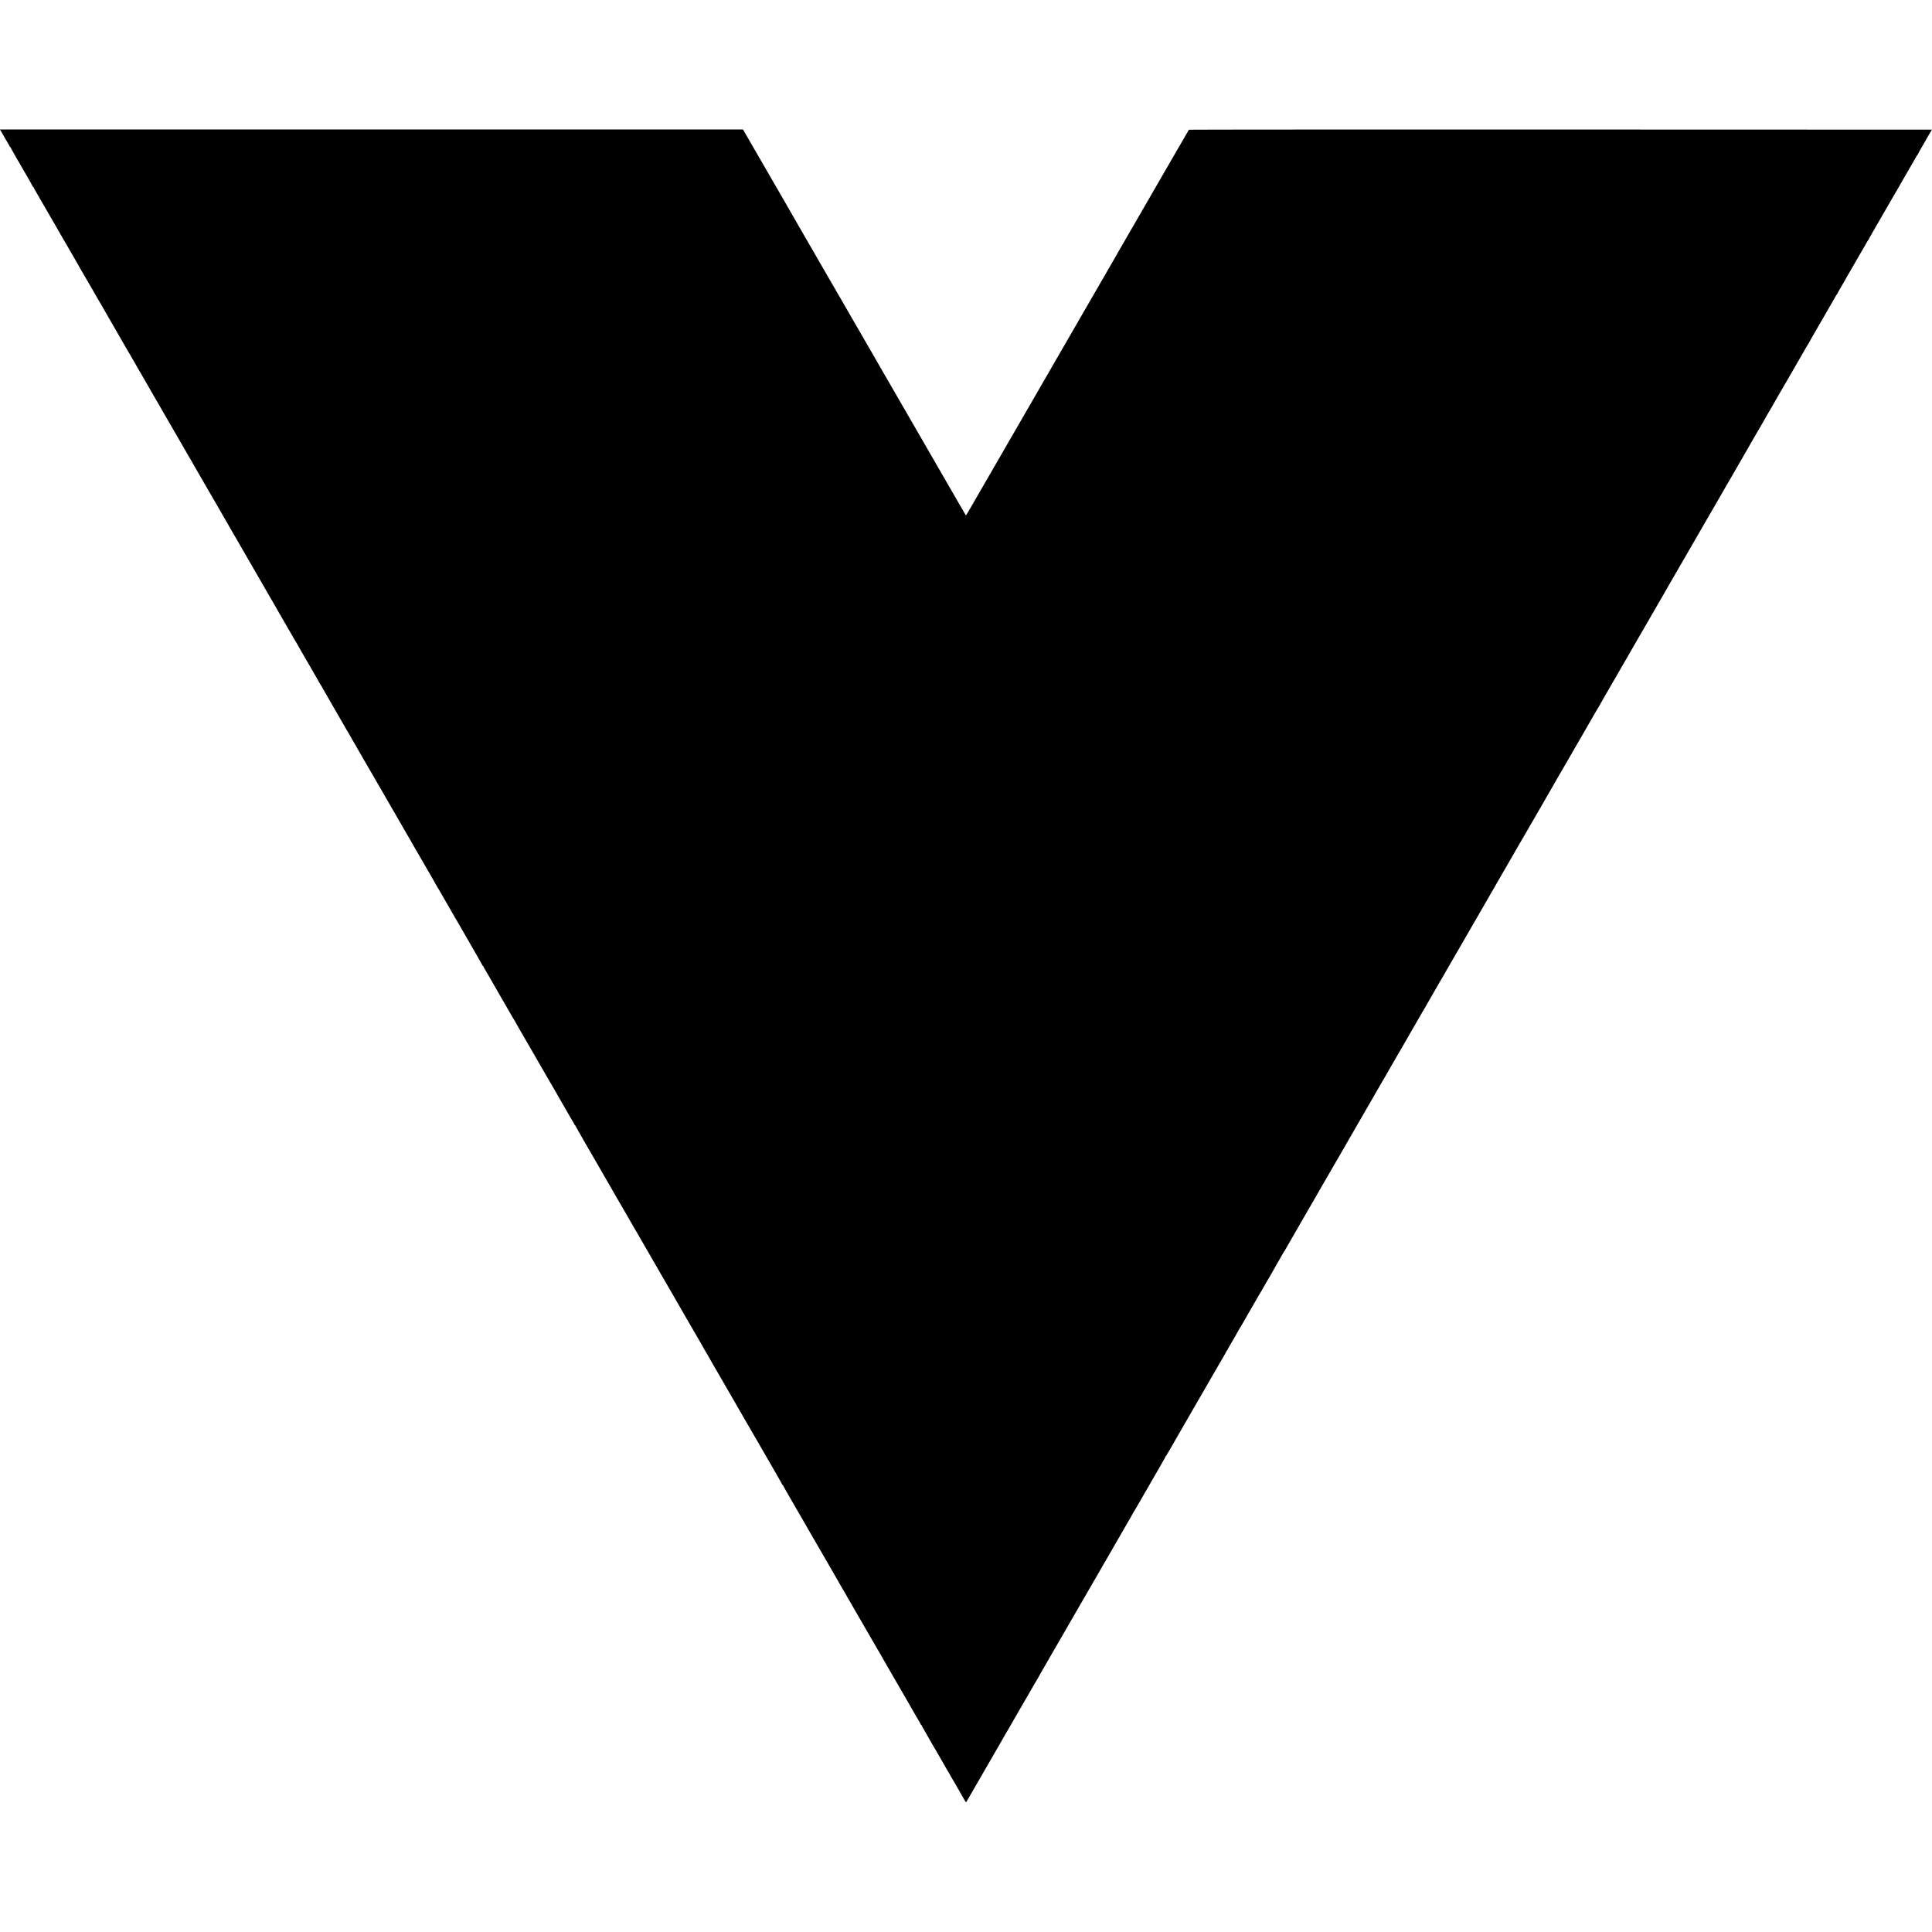
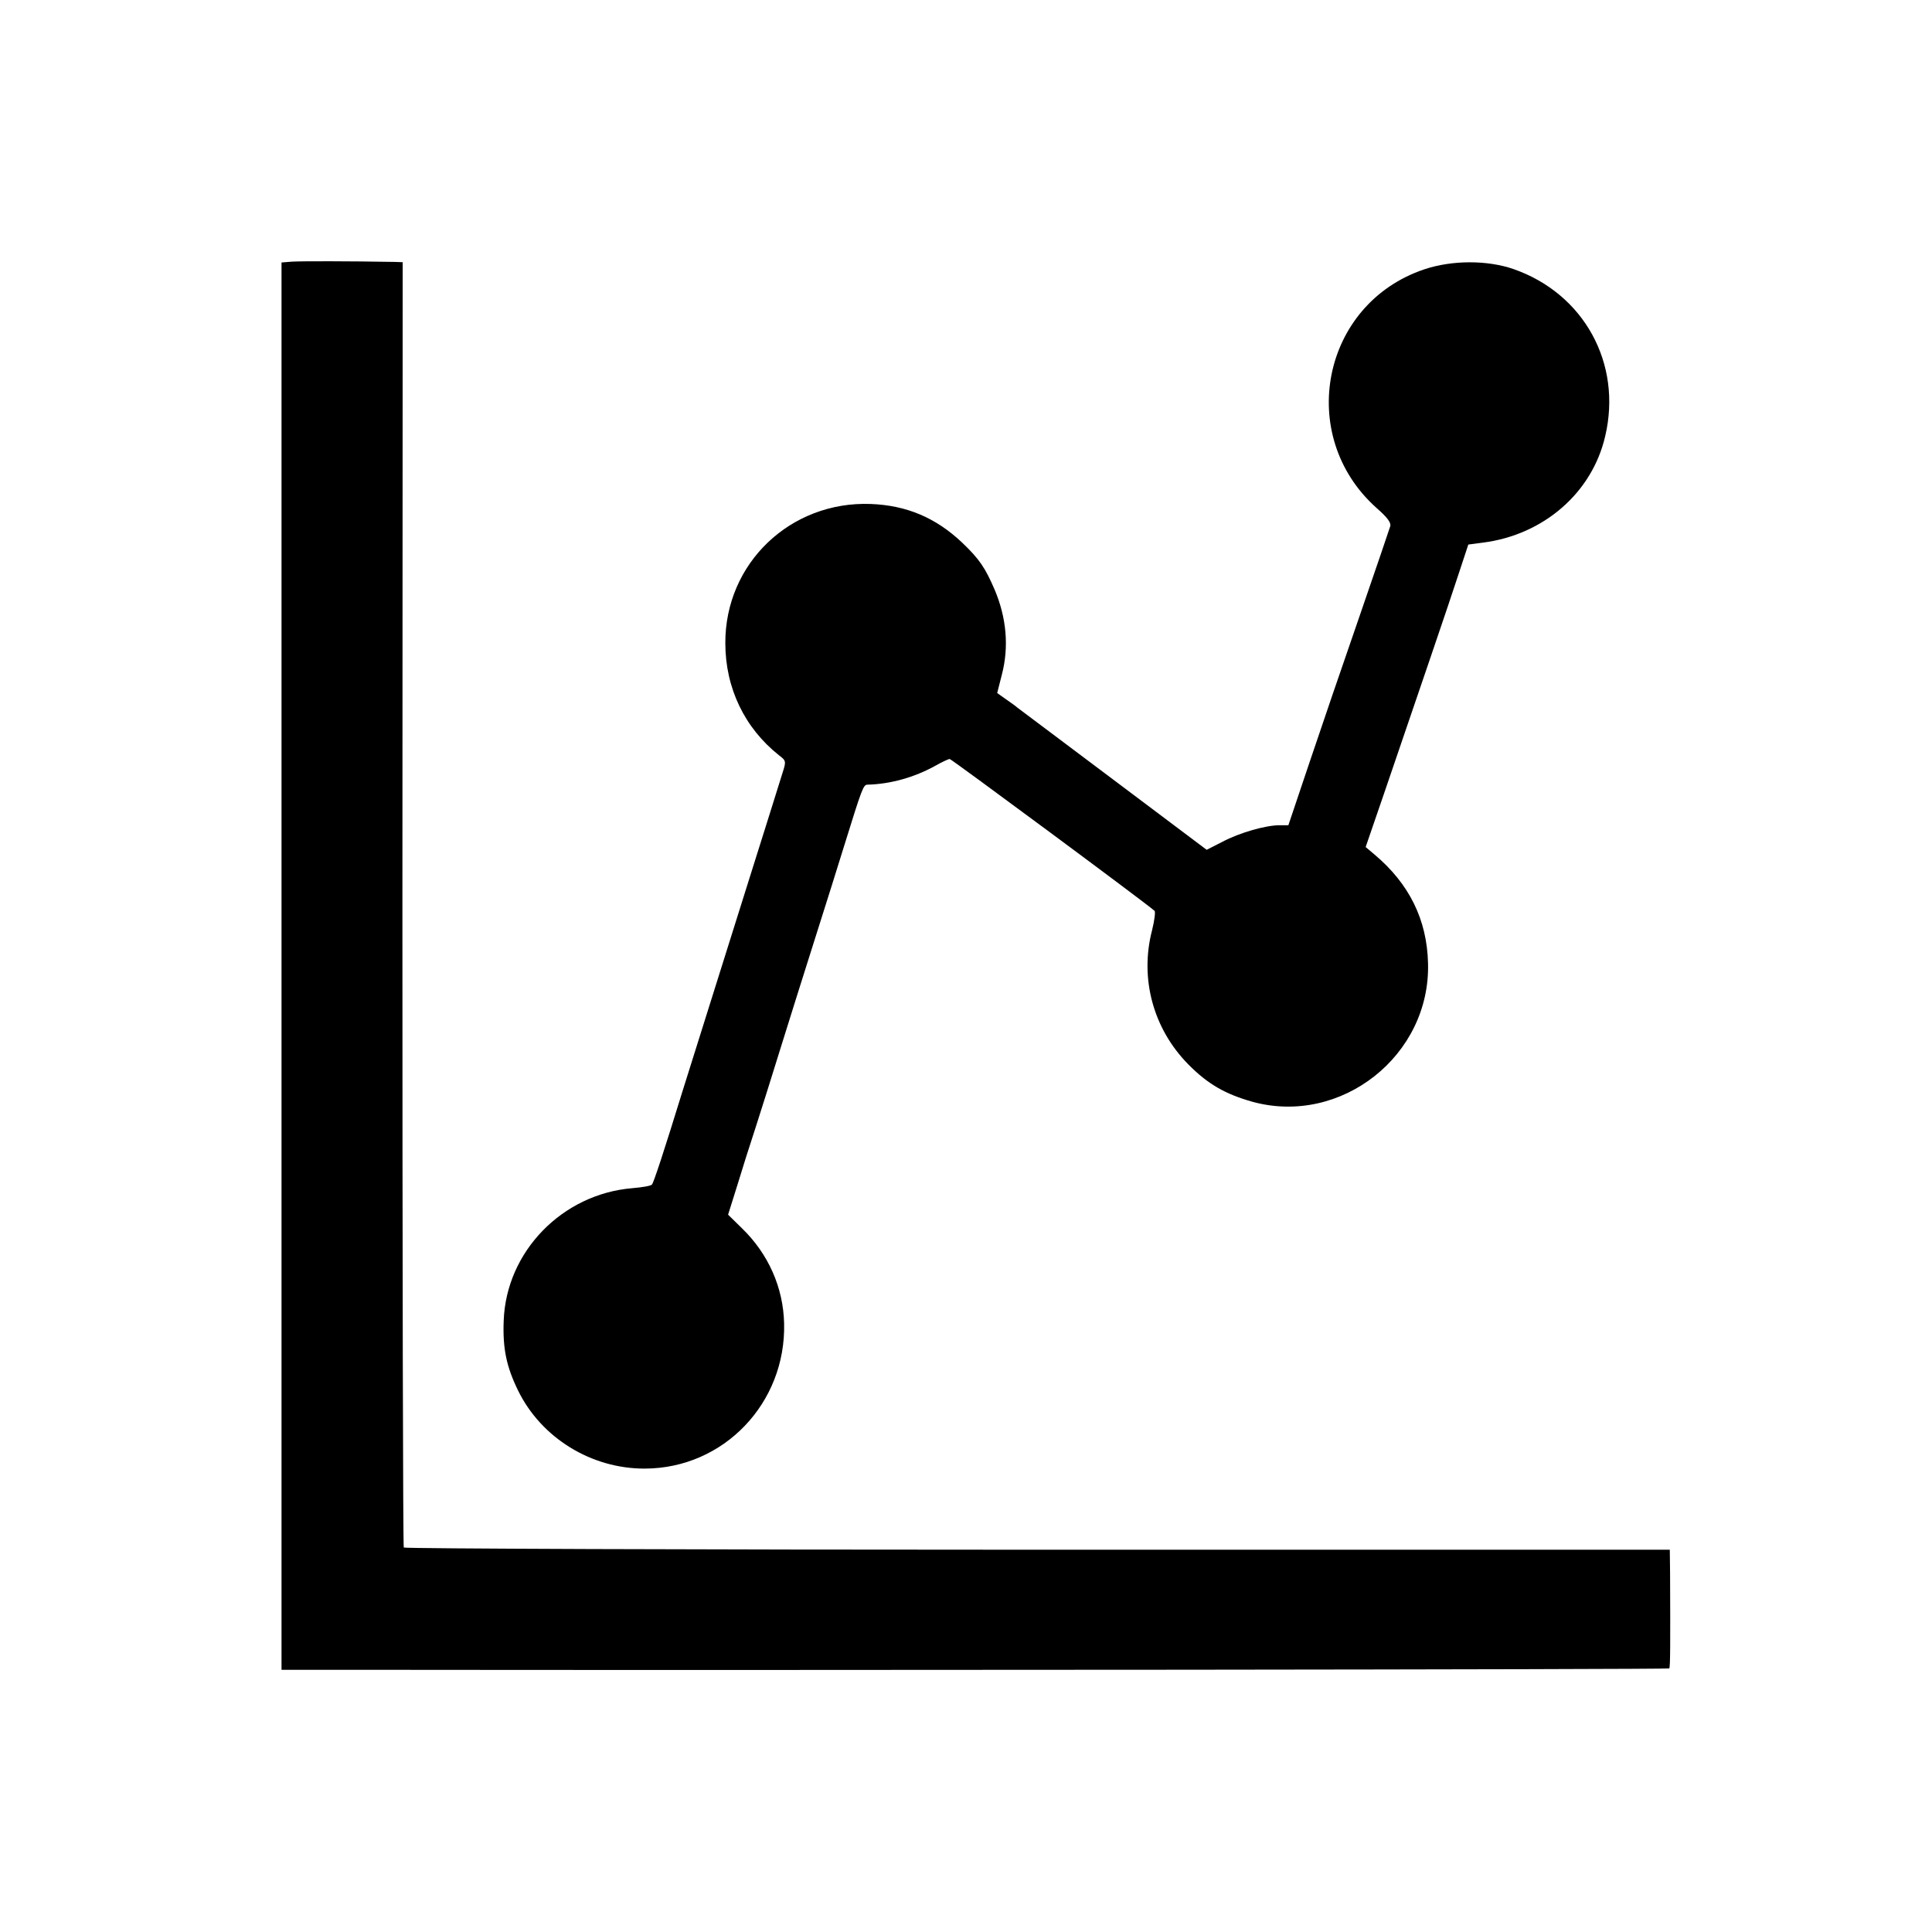
- <svg xmlns="http://www.w3.org/2000/svg" version="1.0" width="16pt" height="16pt" viewBox="0 0 16 16" preserveAspectRatio="xMidYMid meet">
-   <g transform="translate(0,16) scale(0.00032,-0.00032)" fill="#000000" stroke="none">
-     <path d="M18 46618 c45 -75 122 -207 122 -211 0 -2 25 -45 55 -95 30 -50 55 -96 55 -102 0 -5 5 -10 10 -10 6 0 10 -4 10 -9 0 -5 73 -135 161 -288 89 -153 173 -298 187 -323 14 -25 32 -57 41 -72 88 -149 187 -324 189 -335 2 -7 8 -13 13 -13 5 0 9 -4 9 -10 0 -5 46 -89 103 -187 175 -302 490 -846 507 -876 8 -16 20 -36 25 -45 28 -46 290 -498 339 -585 13 -23 74 -129 136 -236 61 -107 123 -215 137 -240 14 -25 29 -50 33 -56 5 -5 23 -37 40 -70 18 -33 38 -67 44 -75 11 -16 21 -33 63 -109 14 -25 29 -50 33 -56 4 -5 21 -35 38 -65 55 -100 261 -455 269 -465 4 -5 14 -21 20 -35 15 -29 41 -75 103 -180 24 -41 52 -88 60 -105 9 -16 57 -100 107 -185 112 -193 362 -626 380 -660 8 -14 23 -38 33 -55 11 -16 23 -37 27 -45 4 -8 26 -46 48 -85 23 -38 53 -90 67 -115 46 -81 64 -113 178 -310 62 -107 121 -210 132 -227 37 -67 56 -99 85 -148 16 -27 32 -57 36 -65 4 -8 15 -27 25 -42 9 -15 53 -89 96 -165 44 -76 177 -307 296 -513 120 -206 268 -463 330 -570 131 -227 117 -203 200 -348 36 -62 73 -125 82 -140 10 -15 21 -34 25 -42 4 -8 20 -37 36 -65 17 -27 38 -65 48 -82 49 -85 64 -111 87 -153 13 -25 28 -49 32 -55 4 -5 78 -134 165 -285 87 -151 166 -288 176 -305 10 -16 26 -43 35 -59 9 -17 125 -217 257 -445 132 -229 253 -441 270 -471 17 -30 45 -79 64 -108 18 -29 33 -54 33 -57 0 -2 20 -37 44 -77 24 -40 123 -212 221 -383 97 -170 190 -330 205 -355 16 -25 39 -65 53 -90 13 -25 81 -144 152 -265 70 -121 137 -238 150 -260 12 -22 37 -65 55 -95 18 -30 43 -73 55 -95 12 -22 48 -85 80 -140 77 -132 163 -280 190 -330 13 -22 71 -123 130 -225 59 -102 116 -199 126 -217 10 -17 29 -50 43 -72 15 -22 26 -43 26 -45 0 -2 27 -50 60 -106 33 -56 60 -103 60 -105 0 -2 55 -98 90 -155 8 -14 182 -316 239 -414 13 -22 45 -79 72 -124 27 -46 49 -86 49 -89 0 -2 14 -24 30 -48 16 -24 30 -46 30 -49 0 -5 74 -135 100 -176 5 -8 24 -42 43 -75 50 -88 58 -101 262 -455 104 -179 199 -345 213 -370 14 -25 28 -49 32 -55 4 -5 17 -26 28 -45 10 -19 62 -109 114 -200 114 -197 133 -230 170 -295 16 -27 33 -57 38 -65 17 -28 96 -165 103 -180 4 -8 16 -28 26 -45 10 -16 77 -131 148 -255 72 -124 181 -313 243 -420 62 -107 121 -209 131 -227 35 -62 323 -560 392 -678 38 -66 83 -145 100 -175 16 -30 33 -59 37 -65 4 -5 17 -27 29 -47 34 -61 56 -100 90 -156 17 -29 31 -55 31 -57 0 -2 17 -32 39 -67 21 -35 134 -229 251 -433 117 -203 235 -407 261 -451 27 -45 49 -85 49 -88 0 -4 8 -19 19 -34 15 -21 200 -341 309 -533 10 -19 33 -58 51 -87 17 -29 31 -54 31 -56 0 -2 25 -44 55 -94 30 -50 55 -95 55 -98 0 -4 6 -15 14 -23 7 -9 27 -41 43 -71 17 -30 170 -297 342 -594 171 -296 311 -542 311 -547 0 -5 5 -9 10 -9 6 0 10 -4 10 -10 0 -5 22 -47 49 -92 27 -46 58 -99 68 -118 24 -43 81 -140 93 -160 5 -8 66 -114 135 -235 69 -121 130 -227 135 -235 12 -21 259 -447 283 -490 10 -19 28 -47 38 -62 11 -14 19 -29 19 -32 0 -3 37 -69 83 -148 99 -170 305 -526 337 -583 13 -22 31 -53 41 -70 11 -16 22 -37 26 -45 7 -14 82 -146 103 -180 14 -24 181 -311 205 -355 13 -22 46 -80 75 -130 29 -49 64 -110 78 -135 14 -25 51 -88 82 -140 31 -52 59 -102 63 -110 4 -8 18 -33 31 -55 205 -353 284 -489 309 -535 17 -30 45 -78 62 -106 18 -28 36 -60 39 -72 4 -12 12 -22 17 -22 5 0 9 -4 9 -10 0 -5 109 -197 241 -427 133 -230 250 -431 259 -448 51 -90 222 -385 280 -485 37 -63 78 -135 92 -160 14 -25 67 -117 118 -205 51 -88 101 -175 111 -193 34 -58 55 -95 149 -257 51 -88 101 -173 110 -190 9 -16 76 -131 147 -255 72 -124 140 -241 151 -260 61 -108 281 -489 355 -615 38 -66 77 -133 87 -150 35 -63 91 -161 100 -175 14 -23 99 -169 128 -220 54 -97 135 -235 142 -245 4 -5 20 -32 35 -60 26 -48 238 -416 276 -480 10 -16 26 -46 37 -65 30 -53 382 -661 403 -695 10 -16 22 -37 26 -45 4 -8 26 -48 50 -88 24 -41 43 -75 43 -77 0 -2 22 -40 50 -85 27 -45 50 -84 50 -86 0 -3 38 -69 83 -147 84 -142 302 -520 340 -587 10 -19 34 -60 52 -90 18 -30 44 -75 57 -100 14 -25 45 -79 70 -120 25 -41 56 -96 70 -121 14 -25 77 -133 138 -240 62 -107 122 -210 132 -229 25 -43 310 -535 337 -581 11 -19 26 -45 34 -59 17 -32 238 -414 266 -460 11 -19 24 -41 28 -49 3 -7 75 -133 160 -278 84 -146 153 -269 153 -274 0 -5 5 -9 10 -9 6 0 10 -4 10 -10 0 -5 82 -150 181 -322 182 -314 201 -346 240 -415 12 -21 80 -139 152 -263 71 -124 141 -245 155 -270 14 -25 28 -49 32 -55 6 -8 145 -248 220 -380 37 -66 209 -362 229 -395 11 -19 24 -42 28 -49 4 -8 67 -118 140 -243 73 -125 133 -230 133 -233 0 -2 15 -28 33 -57 19 -29 47 -78 64 -108 17 -30 53 -93 79 -139 53 -90 82 -141 157 -272 82 -142 115 -199 381 -659 142 -245 268 -463 281 -485 12 -22 71 -125 132 -230 60 -104 172 -298 248 -430 76 -132 146 -253 156 -270 11 -16 22 -36 26 -44 3 -8 30 -54 60 -103 29 -49 53 -91 53 -93 0 -3 18 -34 40 -70 22 -36 40 -67 40 -69 0 -2 37 -66 81 -142 45 -77 98 -168 119 -204 20 -36 47 -81 58 -100 12 -19 27 -47 33 -62 6 -16 15 -28 20 -28 5 0 9 -4 9 -9 0 -6 63 -118 140 -251 77 -133 140 -243 140 -245 0 -2 18 -33 41 -70 22 -37 49 -83 60 -101 10 -19 29 -51 40 -71 25 -45 109 -189 126 -218 7 -11 17 -29 22 -40 6 -11 22 -38 35 -60 14 -22 37 -62 52 -90 14 -27 35 -62 45 -77 11 -14 19 -29 19 -32 0 -3 18 -35 40 -71 22 -36 40 -67 40 -69 0 -2 19 -35 42 -72 23 -38 55 -94 72 -124 26 -47 139 -244 171 -298 6 -9 21 -36 34 -60 28 -48 37 -51 51 -19 6 12 19 36 29 52 10 17 27 46 38 65 11 19 104 181 208 360 103 179 199 345 213 370 14 25 42 74 64 109 21 34 38 65 38 67 0 2 18 33 40 69 22 36 40 67 40 69 0 3 177 310 199 346 16 26 136 234 140 244 2 5 25 44 52 88 27 44 49 81 49 84 0 2 18 34 40 70 22 36 40 67 40 69 0 2 20 36 43 77 35 58 169 289 297 513 9 17 50 86 90 155 40 69 86 150 103 180 16 30 35 62 41 70 6 8 16 24 22 35 35 64 72 129 167 293 59 100 116 199 127 220 11 20 30 53 41 72 43 72 1070 1850 1121 1940 14 25 65 113 113 195 48 83 96 166 107 185 10 19 28 50 38 68 11 18 73 124 137 235 64 111 175 303 246 427 71 124 173 299 225 390 52 91 116 202 143 248 27 45 49 85 49 89 0 4 6 14 14 22 7 9 28 43 46 76 26 47 251 436 378 655 11 19 29 51 40 70 11 19 101 176 201 348 99 172 181 317 181 323 0 5 5 9 10 9 6 0 10 5 10 11 0 6 8 23 18 37 11 15 32 52 49 82 16 30 130 228 253 440 122 212 234 405 248 430 13 25 39 70 57 100 39 65 69 117 130 225 25 44 50 87 55 95 12 19 78 134 220 380 61 107 129 224 150 260 161 277 222 382 246 425 15 28 47 83 71 123 24 41 43 78 43 83 0 5 4 9 8 9 4 0 13 12 19 28 7 15 23 45 36 67 66 110 277 478 277 483 0 3 6 13 14 21 7 9 27 41 43 71 17 30 45 80 63 110 34 57 375 649 394 685 6 11 16 27 22 35 6 8 26 42 44 75 18 33 41 74 51 90 10 17 24 41 32 55 54 97 72 128 88 152 11 14 19 28 19 30 0 3 79 141 175 308 96 167 175 305 175 308 0 3 6 13 14 21 7 9 26 39 41 66 33 60 276 483 338 587 24 40 46 80 50 88 4 8 13 24 20 35 14 23 95 163 125 215 11 19 52 91 92 160 40 69 80 139 90 155 9 17 103 179 207 360 105 182 200 346 211 365 103 181 463 802 489 845 7 11 15 27 19 35 4 8 29 51 55 95 64 110 828 1433 848 1470 9 17 24 41 33 55 9 14 29 48 45 77 15 28 52 93 82 145 30 51 62 107 71 123 17 30 231 398 400 690 51 88 103 179 115 202 12 23 26 48 32 55 6 7 24 38 40 68 17 30 61 107 98 170 37 63 84 144 103 180 19 36 41 72 48 81 8 8 14 18 14 21 0 4 27 51 59 106 32 55 72 124 89 154 16 29 71 125 122 213 51 88 104 180 118 205 13 25 28 50 32 55 4 6 17 26 28 45 11 19 45 80 77 135 31 55 66 116 77 135 11 19 88 152 171 295 401 694 620 1072 650 1125 11 19 87 152 170 295 83 143 158 273 166 288 9 16 21 36 26 45 6 9 31 52 55 96 25 43 54 94 66 115 11 20 95 164 186 321 91 157 173 299 182 315 9 17 26 46 37 65 12 19 66 114 121 210 56 96 108 186 117 200 8 14 24 40 34 59 24 45 383 664 412 713 5 9 17 29 26 45 15 28 120 210 241 419 36 61 68 117 72 125 4 8 12 23 19 34 35 57 245 420 262 453 11 20 35 61 53 90 17 29 32 54 32 56 0 3 28 51 62 108 33 57 70 119 80 138 10 19 23 42 28 50 5 8 32 53 59 100 27 47 149 258 271 470 122 212 234 405 248 430 30 53 62 108 80 135 6 11 15 27 19 35 4 8 85 150 181 315 96 165 187 323 202 350 31 56 116 202 130 225 5 8 25 42 43 75 19 33 92 159 162 280 149 257 157 271 202 350 19 33 38 67 43 75 9 14 228 392 275 475 12 22 55 96 95 165 40 69 80 139 90 155 24 42 202 350 221 383 9 15 27 47 41 72 14 25 75 131 136 236 61 106 121 210 134 232 99 172 271 470 279 482 5 8 23 40 40 70 18 30 81 141 142 245 60 105 121 210 135 235 14 25 71 124 127 220 56 96 143 247 194 335 51 88 96 167 102 175 14 24 180 311 204 355 23 43 340 590 356 615 5 8 50 87 101 175 171 301 517 898 582 1008 25 43 46 81 46 83 0 2 12 23 27 47 14 23 40 67 56 97 16 30 35 62 42 70 7 8 15 22 18 30 4 8 20 38 37 65 16 28 33 57 37 65 6 12 111 196 143 250 5 8 55 95 112 193 57 98 113 195 126 215 12 20 27 46 32 57 6 11 14 27 20 35 5 8 76 130 156 270 80 140 165 287 187 325 23 39 52 90 66 115 13 25 30 52 37 61 8 8 14 18 14 21 0 4 41 77 92 165 50 87 175 302 276 478 101 176 208 360 236 408 28 49 67 117 86 152 19 35 41 70 48 77 6 6 12 15 12 19 0 7 124 224 167 291 12 21 23 40 23 42 0 2 21 40 46 83 26 43 55 92 64 109 54 95 327 568 354 614 19 30 45 75 59 100 71 128 82 145 89 148 4 2 8 8 8 13 0 5 42 82 94 172 311 538 496 858 518 897 14 25 40 70 58 100 18 30 42 71 53 90 10 19 79 139 152 265 73 127 142 246 153 265 10 19 43 76 72 125 29 50 63 108 75 130 65 116 80 140 87 143 4 2 8 8 8 12 0 8 114 212 140 250 6 8 14 24 20 35 5 11 54 97 108 190 l100 170 -9611 3 c-5286 1 -9614 -1 -9618 -5 -5 -6 -419 -719 -619 -1068 -89 -155 -267 -463 -323 -560 -38 -66 -81 -140 -95 -165 -31 -56 -263 -457 -526 -910 -110 -190 -224 -388 -254 -440 -29 -52 -61 -109 -71 -125 -23 -39 -243 -420 -268 -465 -11 -19 -204 -352 -428 -740 -224 -388 -477 -826 -563 -975 -85 -148 -185 -322 -222 -385 -37 -63 -120 -207 -185 -320 -65 -113 -177 -306 -248 -430 -72 -124 -172 -297 -222 -385 -51 -88 -142 -245 -202 -350 -131 -226 -247 -427 -408 -705 -65 -113 -249 -432 -410 -710 -160 -278 -388 -673 -506 -877 -118 -205 -216 -373 -219 -373 -3 0 -52 82 -109 183 -58 100 -144 250 -192 332 -95 164 -402 696 -647 1120 -85 149 -228 396 -317 550 -212 365 -982 1700 -1008 1745 -10 19 -43 76 -72 125 -29 50 -64 110 -77 135 -14 25 -63 110 -110 190 -47 80 -96 165 -110 190 -14 25 -99 171 -188 325 -89 154 -174 300 -188 325 -13 25 -64 113 -112 195 -48 83 -140 242 -205 355 -65 113 -183 317 -263 454 -79 137 -152 264 -163 282 -50 89 -335 583 -354 614 -12 19 -34 58 -50 85 -15 28 -129 226 -253 440 -124 215 -235 408 -247 430 -12 22 -69 121 -127 220 -58 99 -226 389 -373 645 -148 256 -324 561 -392 678 -67 117 -134 232 -147 255 -13 23 -33 59 -46 80 l-22 37 -9615 0 -9615 0 20 -32z" />
-   </g>
+ <svg xmlns="http://www.w3.org/2000/svg" version="1" width="933.333" height="933.333" viewBox="0 0 700 700">
+   <path d="M105.8 94.8l-3.8.3V605h27.3c164.5.2 475.2-.1 475.5-.5.4-.3.4-9.5.3-34.5l-.1-8.5H375.9c-126 0-229.3-.4-229.6-.8-.3-.4-.5-105.4-.5-233.2l.1-232.5-2.7-.1c-16.5-.3-34.4-.3-37.4-.1z" />
+   <path d="M516 97.6c-37.1 12.5-46.6 60.2-17.3 86.4 4 3.5 5.4 5.4 5 6.7-.3 1-5.3 15.7-11.2 32.8-5.9 17-14.1 41-18.2 53.2l-7.5 22.3h-3.2c-5 0-14.5 2.7-20.7 6l-5.7 2.9-33.8-25.4c-18.7-14-34.3-25.8-34.9-26.2-.5-.5-2.4-1.8-4.1-3l-3.1-2.2 1.7-6.7c2.6-10 1.7-20.5-2.6-30.7-3.4-7.9-5.5-11.1-11.8-17.1-9.5-9-20.1-13.5-33.1-14-29.1-1.1-52.8 21.5-52.7 50.4 0 16.3 7 30.8 19.5 40.7 2.5 1.9 2.6 2.1 1.2 6.4-.7 2.4-6.6 21-13 41.4-19.9 63.4-20.7 65.8-23.1 73.5-6.9 22.4-10.6 33.6-11.2 34.2-.5.5-3.6 1-7.1 1.3-25.4 2.1-45.7 23-46.6 48-.4 10.1 1 16.7 5.2 25.3 8.4 17.2 26.6 28.4 46 28.3 28.5-.1 51.1-23.7 50.4-52.6-.3-13-5.7-25.2-15.3-34.5l-5-4.9 3.7-11.8c2-6.5 4-12.9 4.5-14.3.5-1.4 3.1-9.7 5.9-18.5 2.7-8.8 7.5-23.9 10.5-33.6 3-9.6 7.1-22.4 9-28.5 1.9-6 5.8-18.3 8.6-27.4 6.3-20.3 6.8-21.7 8.3-21.7 8.4-.2 17.1-2.7 24.5-6.8 2.5-1.4 4.8-2.5 5.3-2.5.6 0 70.7 51.9 74.2 55 .4.3 0 3.5-.9 7.1-4.5 17.4.4 35.6 13.1 48.5 7.1 7.2 13.4 10.8 23.3 13.6 32.1 8.8 64.6-16.8 63.6-50.3-.4-15.7-6.8-28.7-19.4-39.3l-3.2-2.7 6.6-19.2c12.6-36.9 23.7-69.3 27.1-79.8l3.5-10.6 5.3-.7c22-2.8 39.6-18.1 44.3-38.6 6.2-26.3-7.7-51.6-33.2-60.5-9.5-3.3-22.3-3.3-32.4.1z" />
</svg>
